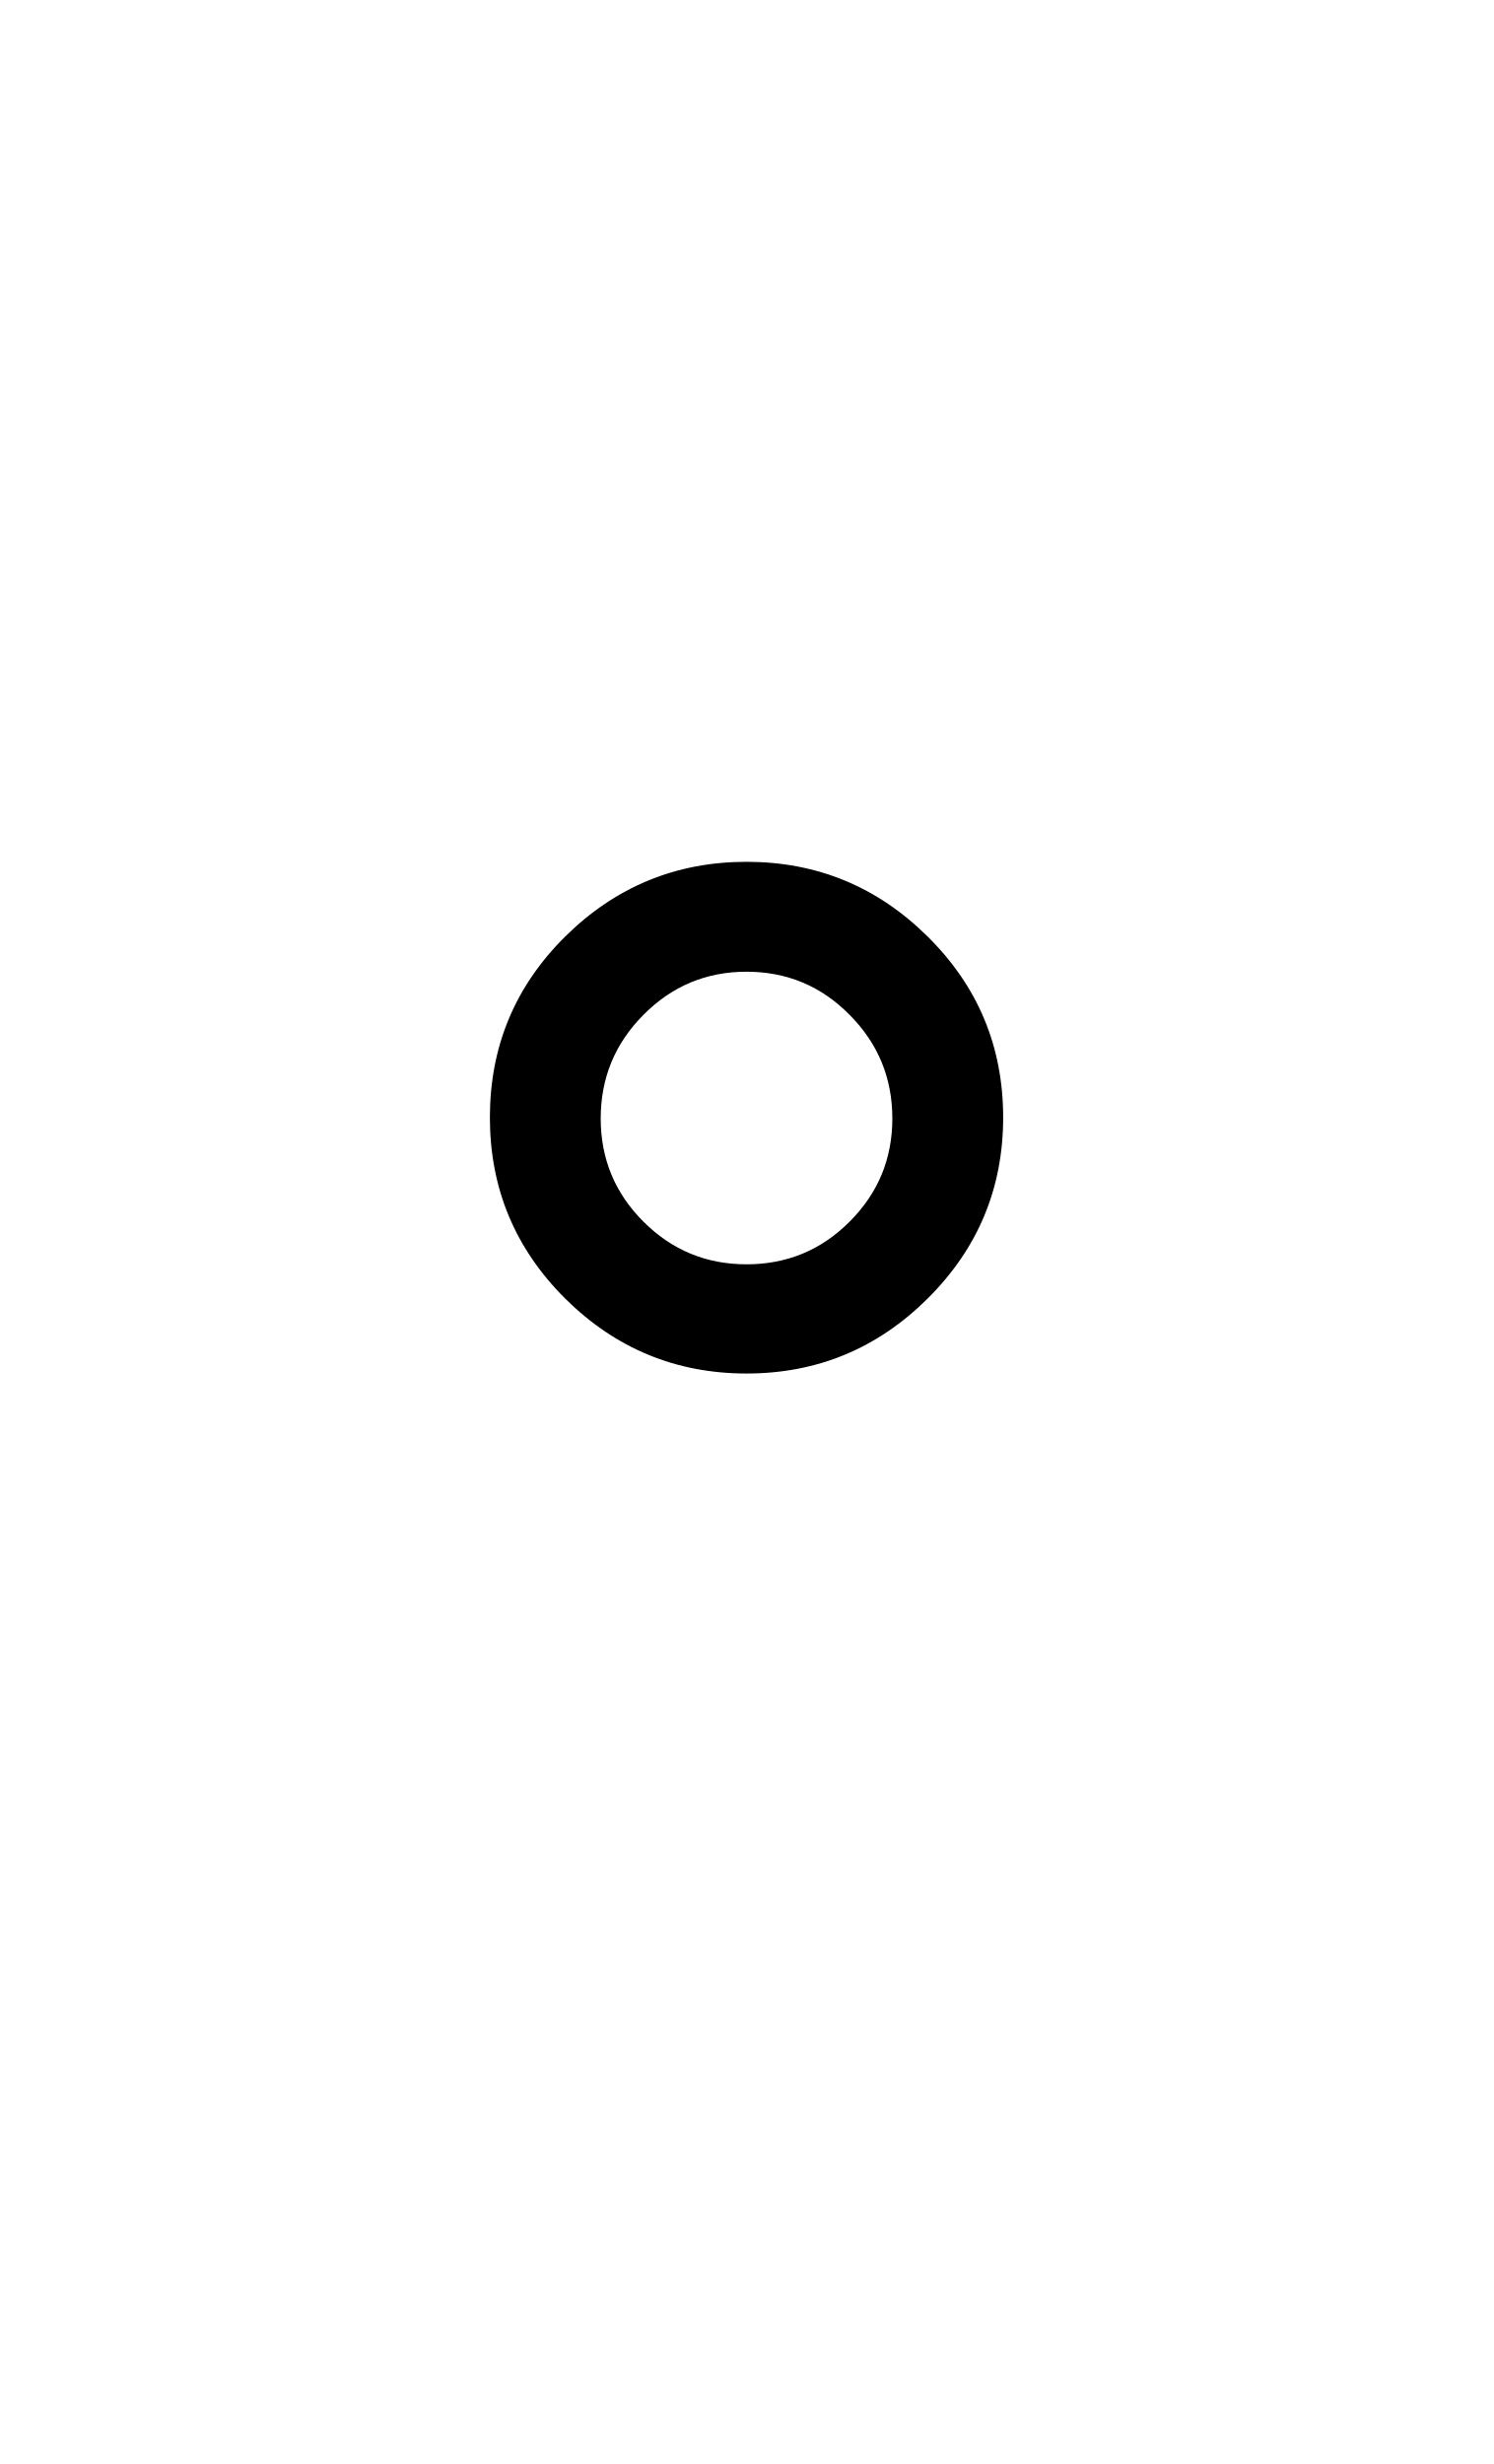
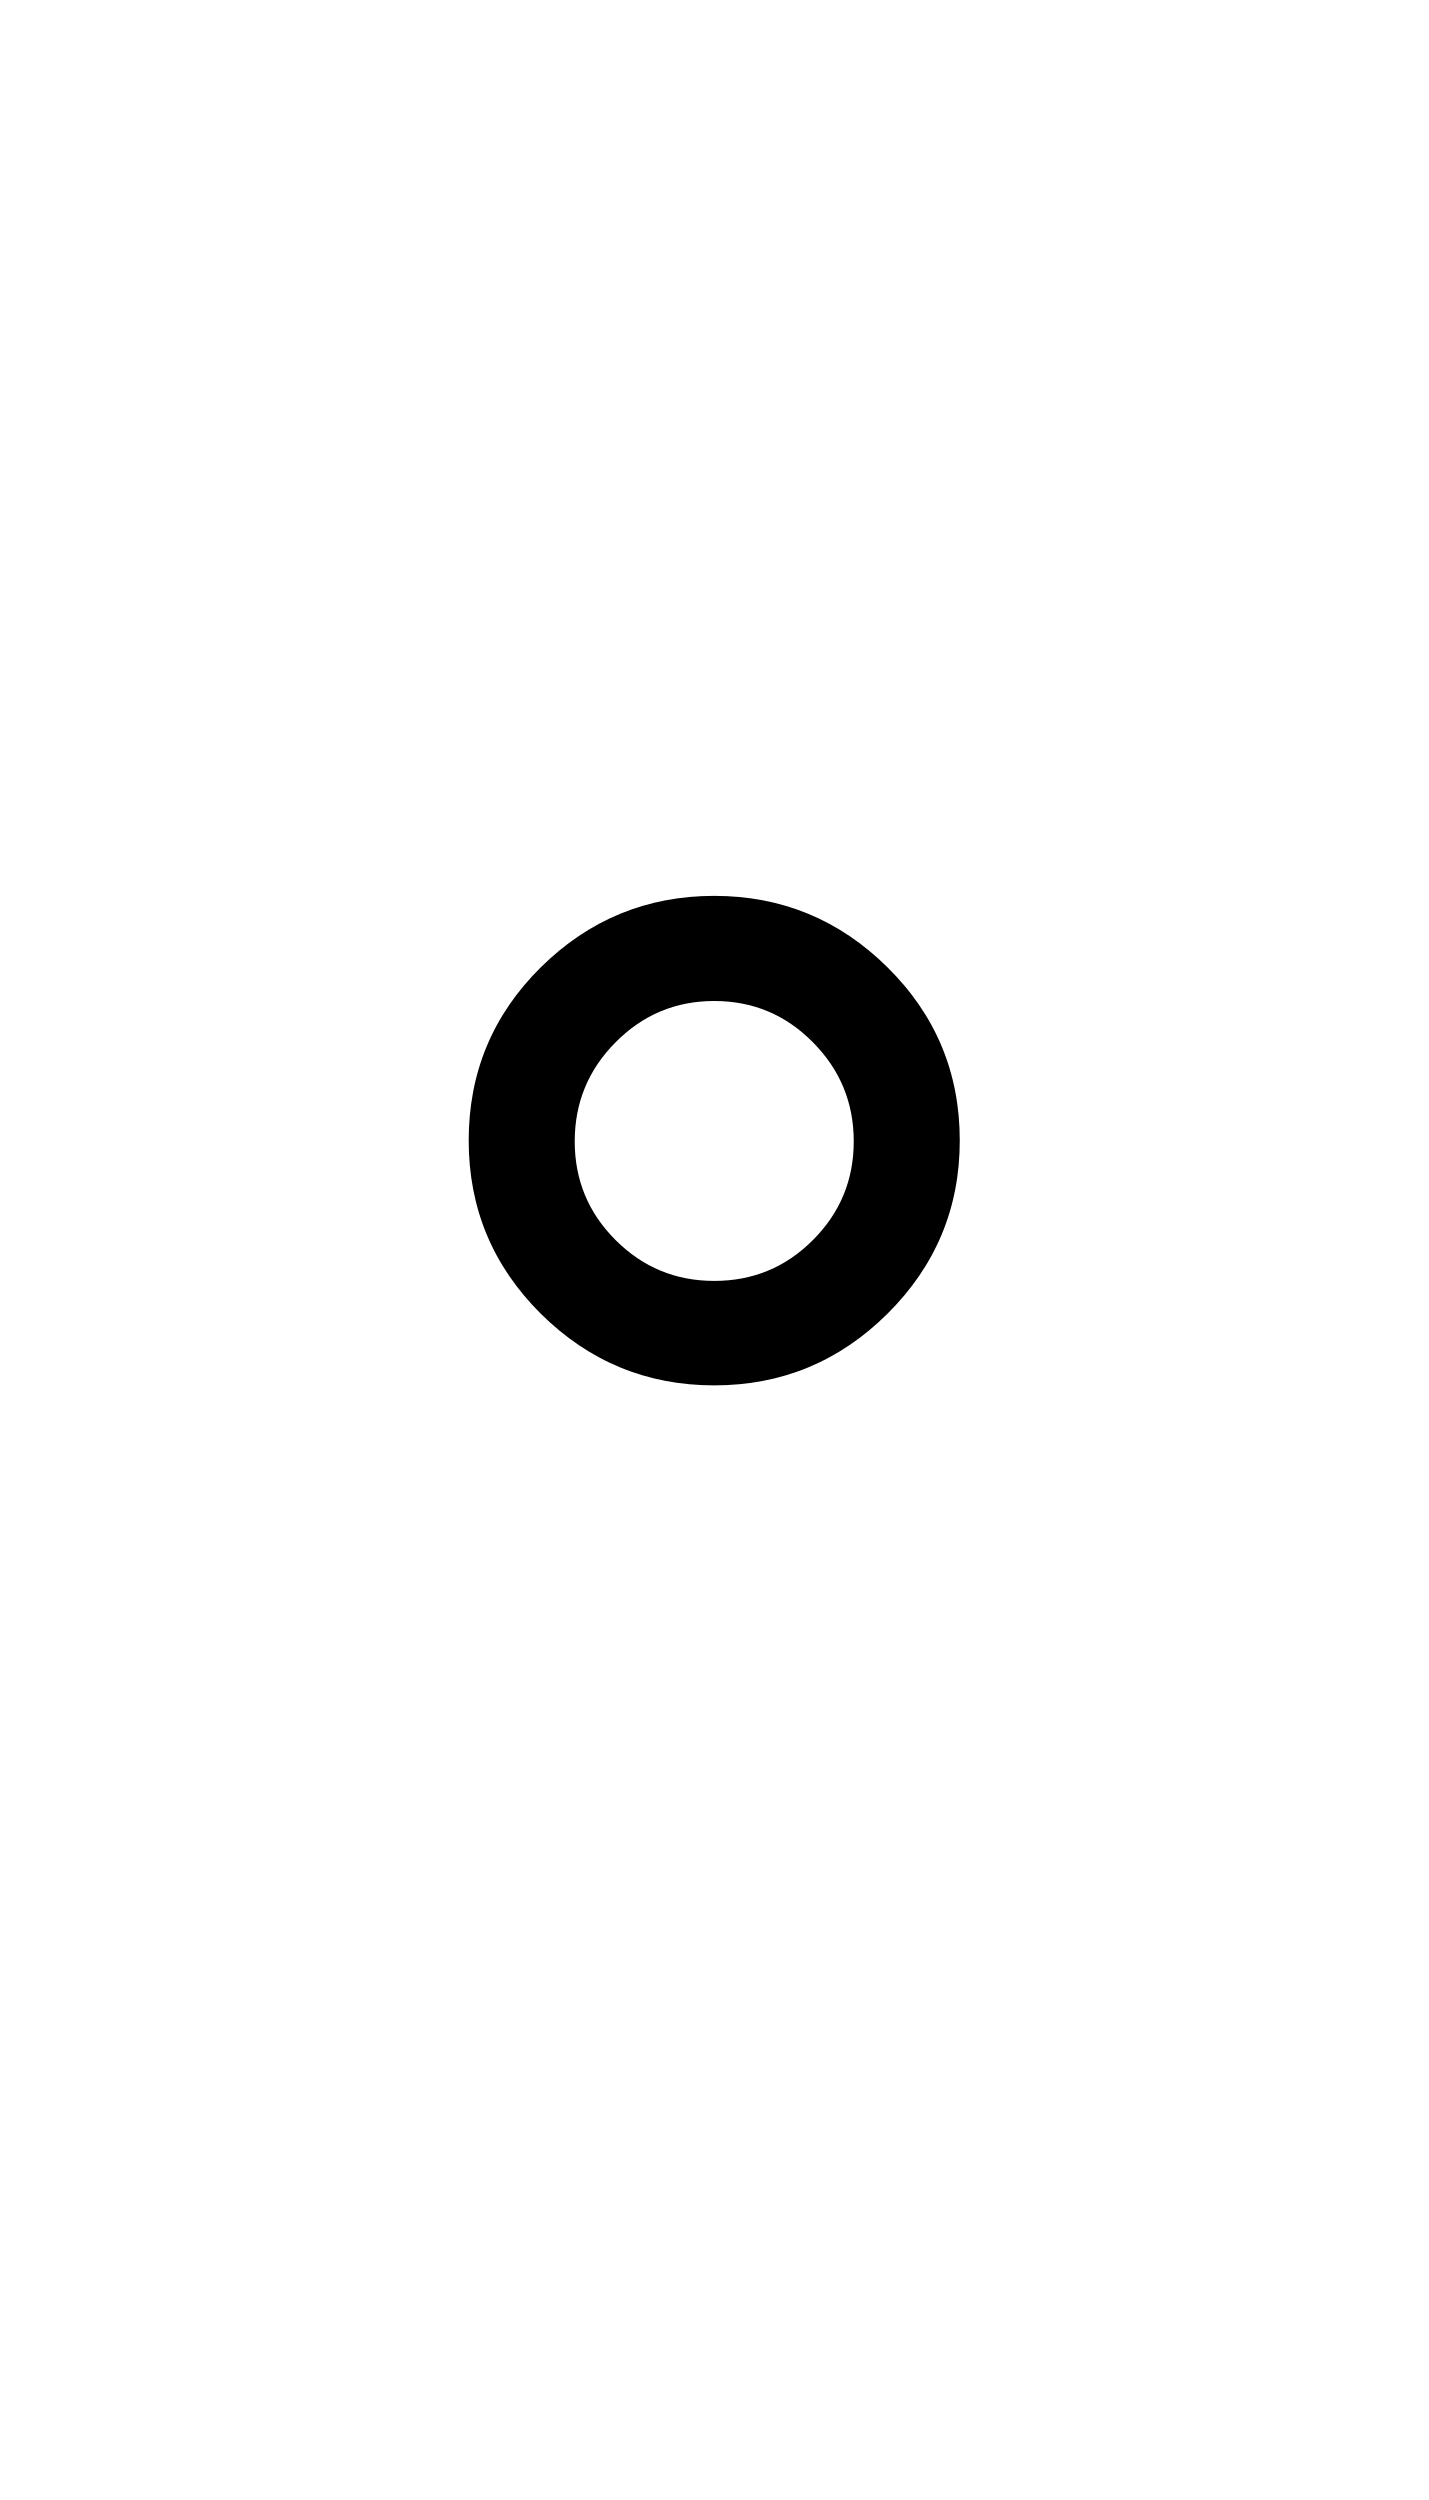
- <svg xmlns="http://www.w3.org/2000/svg" viewBox="-50 -83 100 165">
+ <svg xmlns="http://www.w3.org/2000/svg" viewBox="-50 -88 100 175">
  <style>
    .symbol {
      fill: #000;
      text-anchor: middle;
      dominant-baseline: middle;
      font-family: Helvetica, Arial, sans-serif;
    }
  </style>
  <text cx="50%" cy="50%" font-size="100" class="symbol">⚬</text>
</svg>
